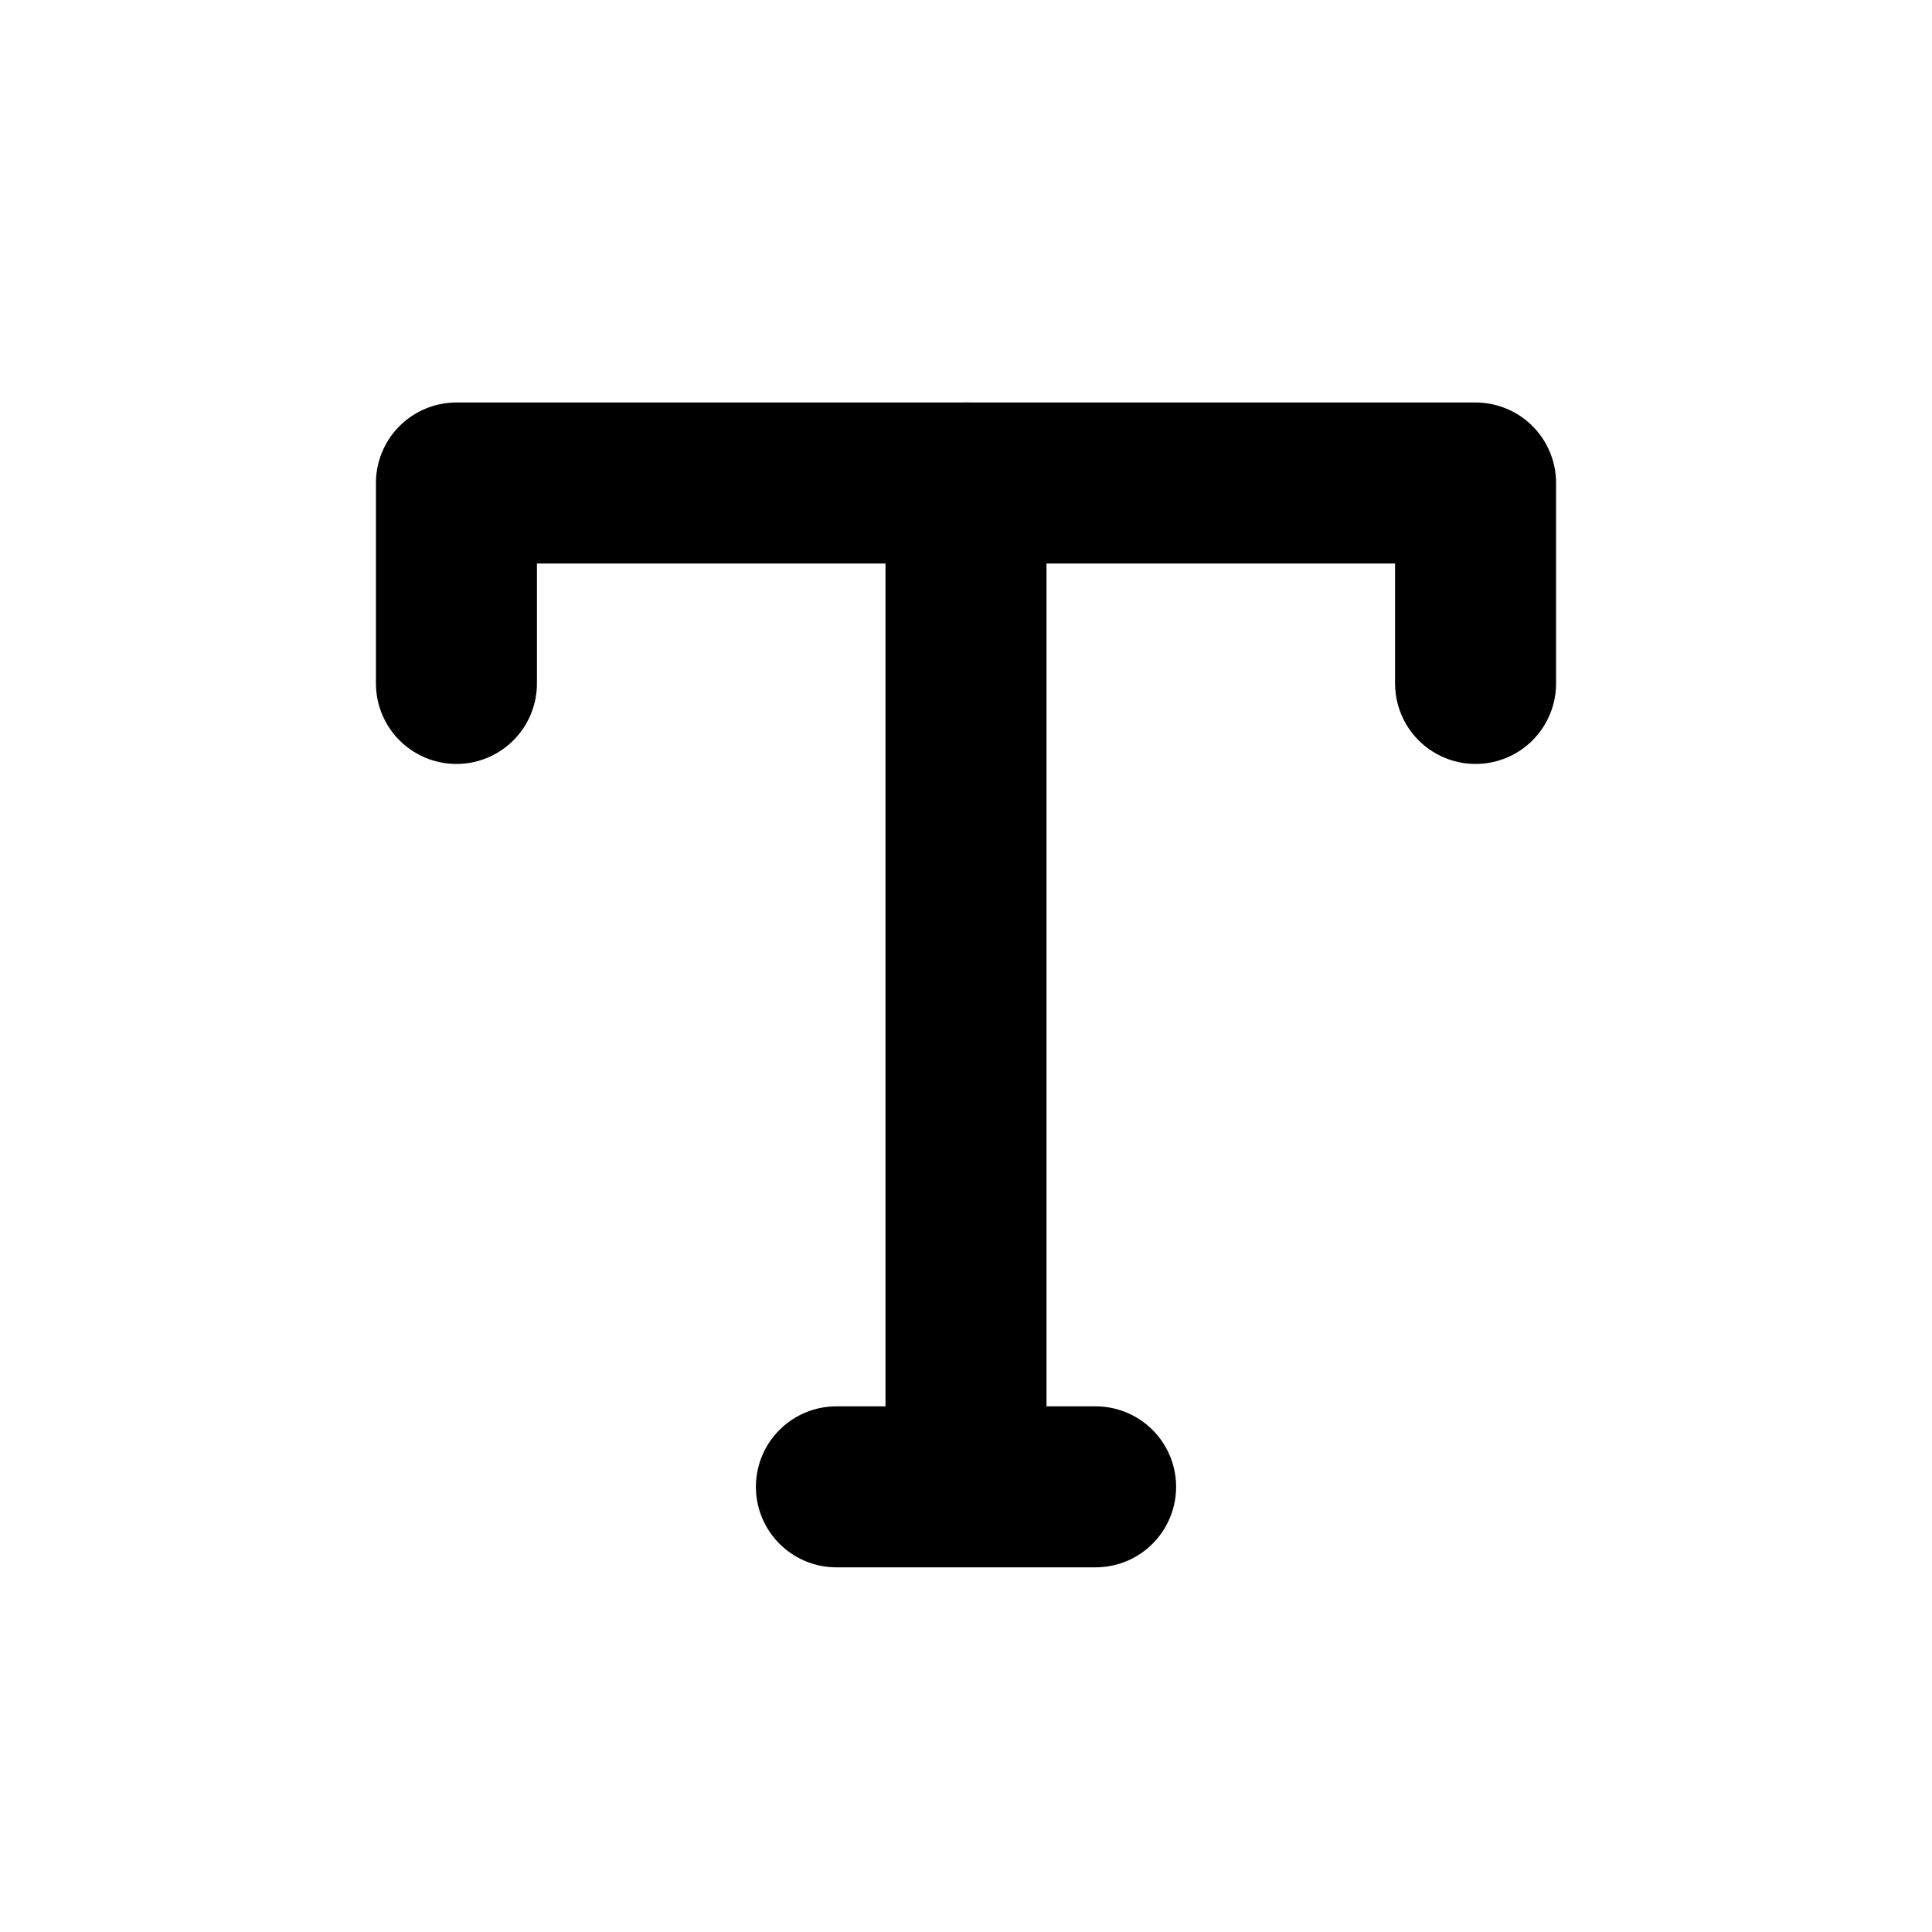
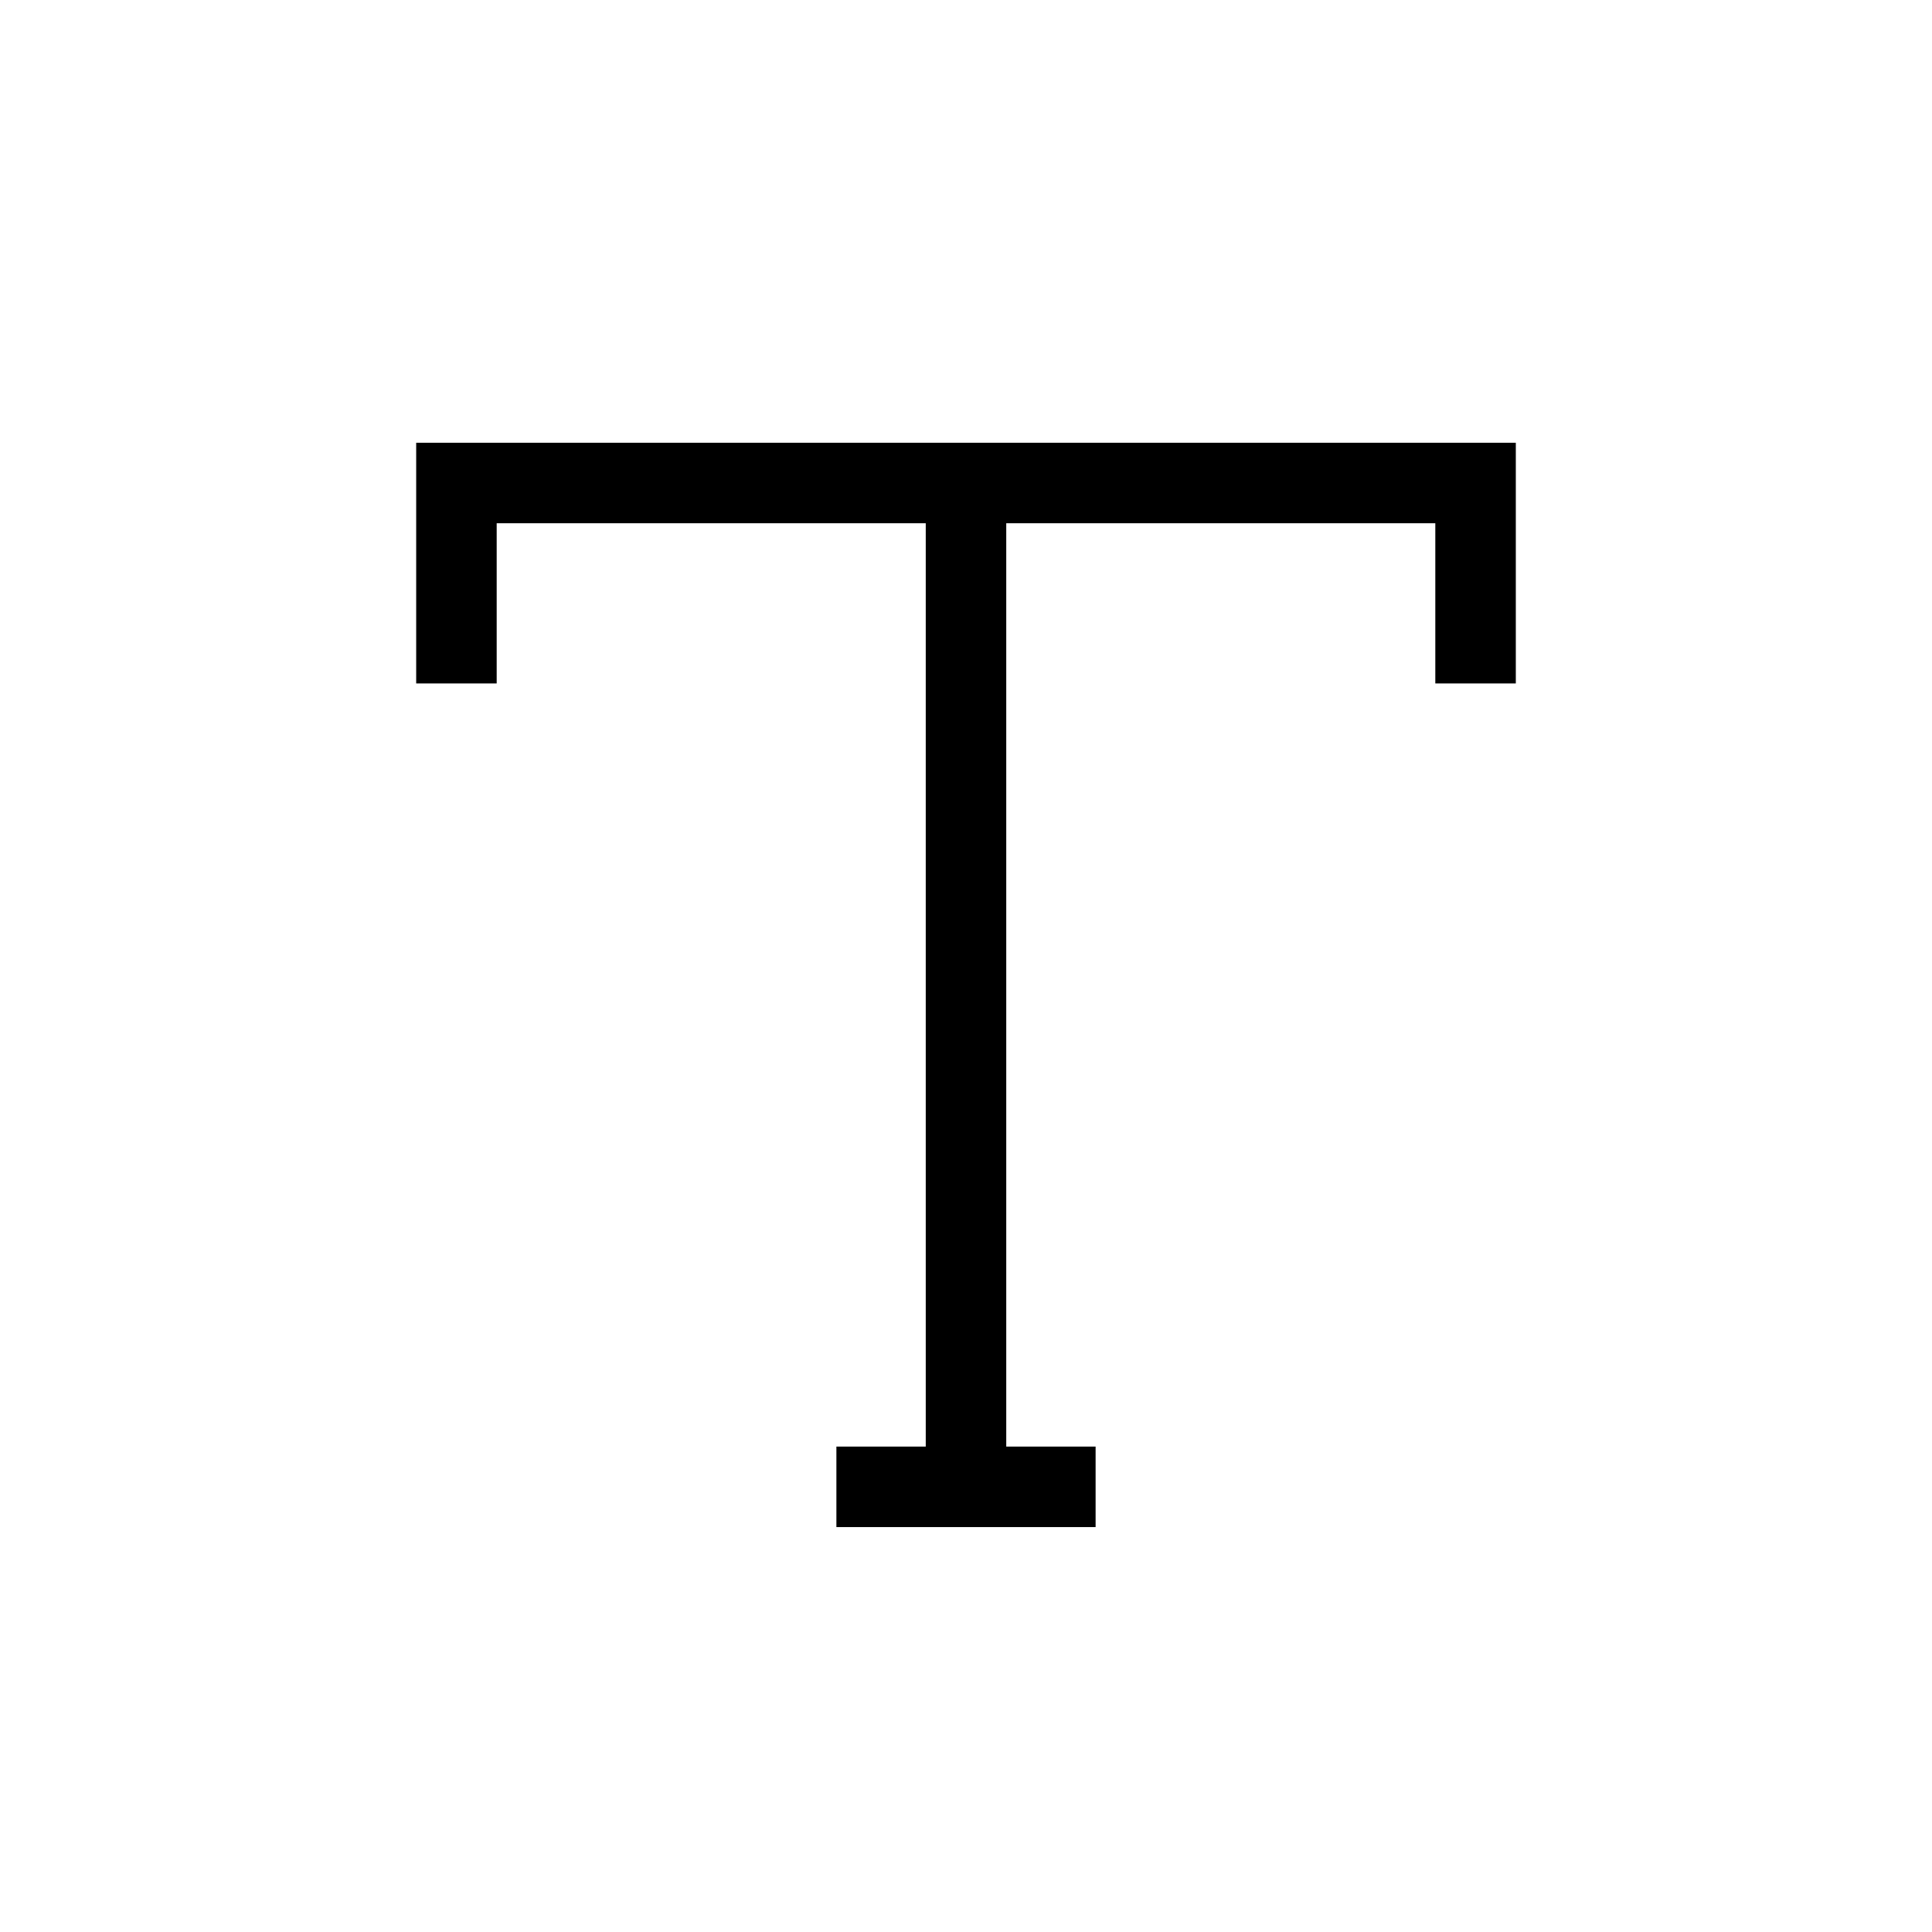
<svg xmlns="http://www.w3.org/2000/svg" viewBox="0 0 24 24">
  <defs>
-     <style>.cls-1,.cls-2{fill:none;}.cls-2{stroke:#000;stroke-linecap:round;stroke-linejoin:round;stroke-width:2px;}</style>
+     <style>.cls-1,.cls-2{fill:none;}.cls-2{stroke:#000;strokeLinecap:round;strokeLinejoin:round;strokeWidth:2px;}</style>
  </defs>
  <g id="Layer_2" data-name="Layer 2">
    <g id="Layer_1-2" data-name="Layer 1">
      <rect class="cls-1" width="24" height="24" />
      <rect class="cls-1" x="3" y="3" width="18" height="18" />
      <line class="cls-2" x1="12" y1="6" x2="12" y2="18.08" />
      <polyline class="cls-2" points="5.67 8.49 5.67 6 18.33 6 18.33 8.49" />
      <line class="cls-2" x1="10.39" y1="18.47" x2="13.61" y2="18.47" />
    </g>
  </g>
</svg>
